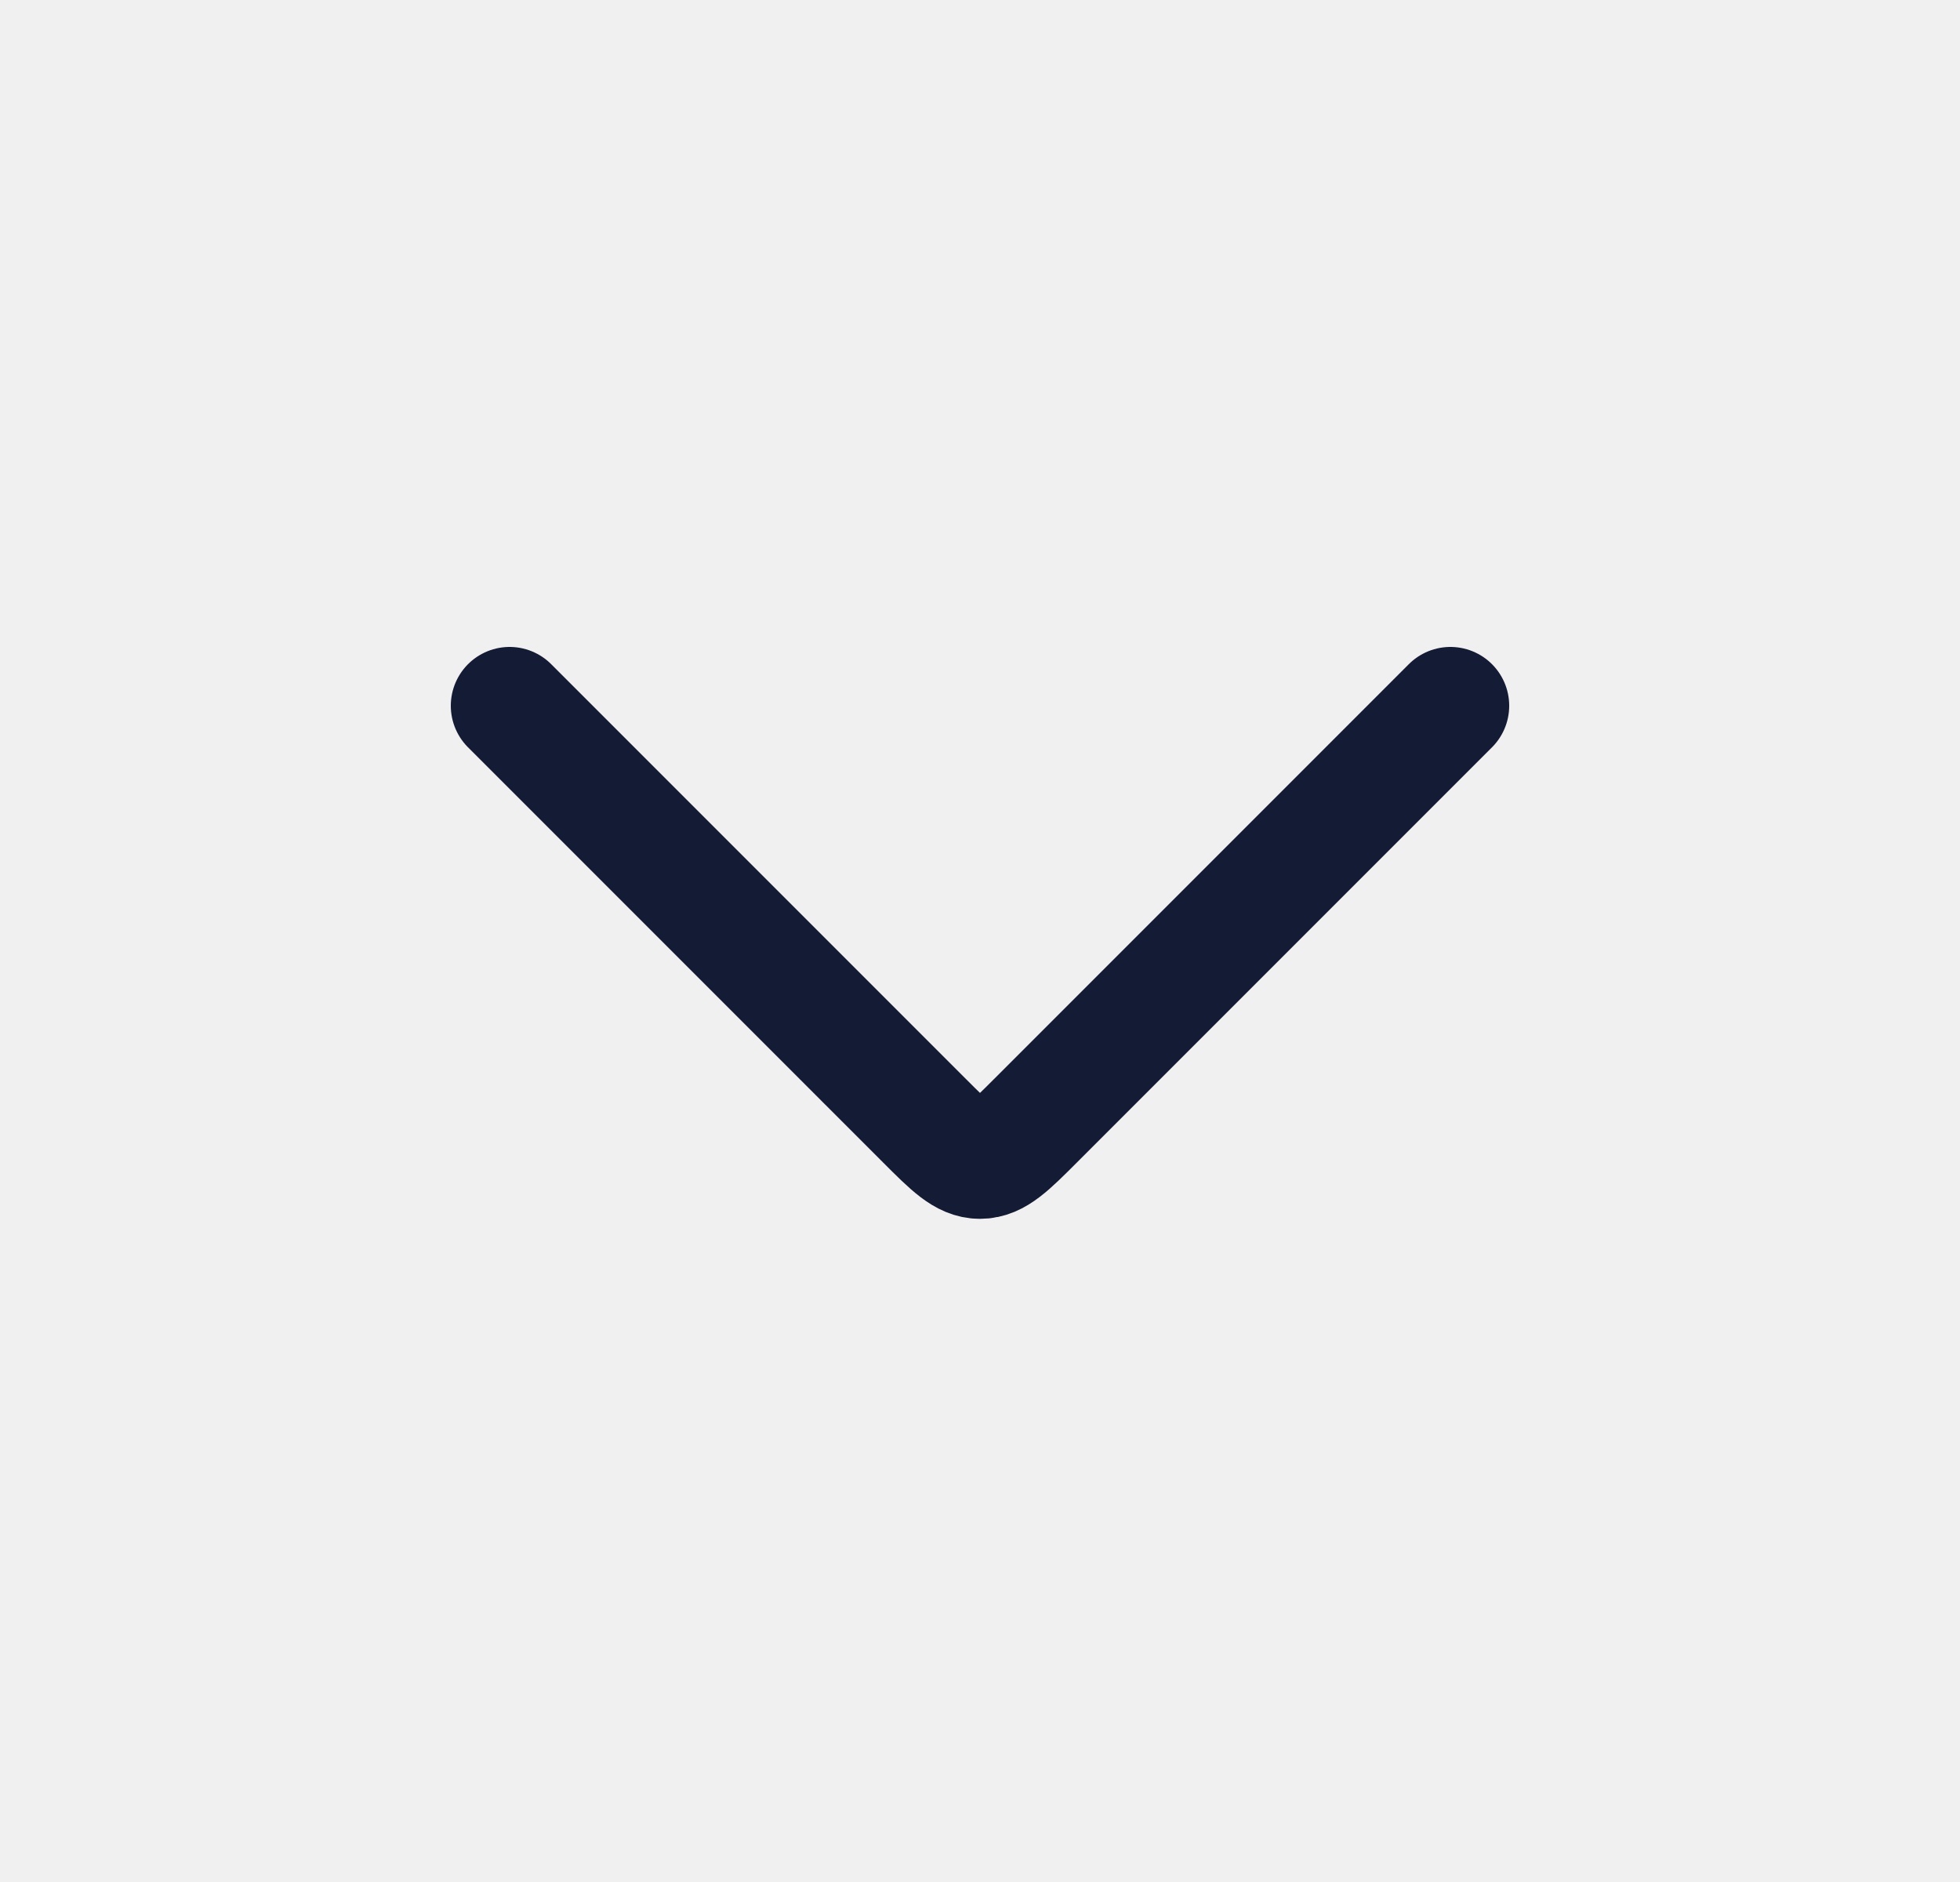
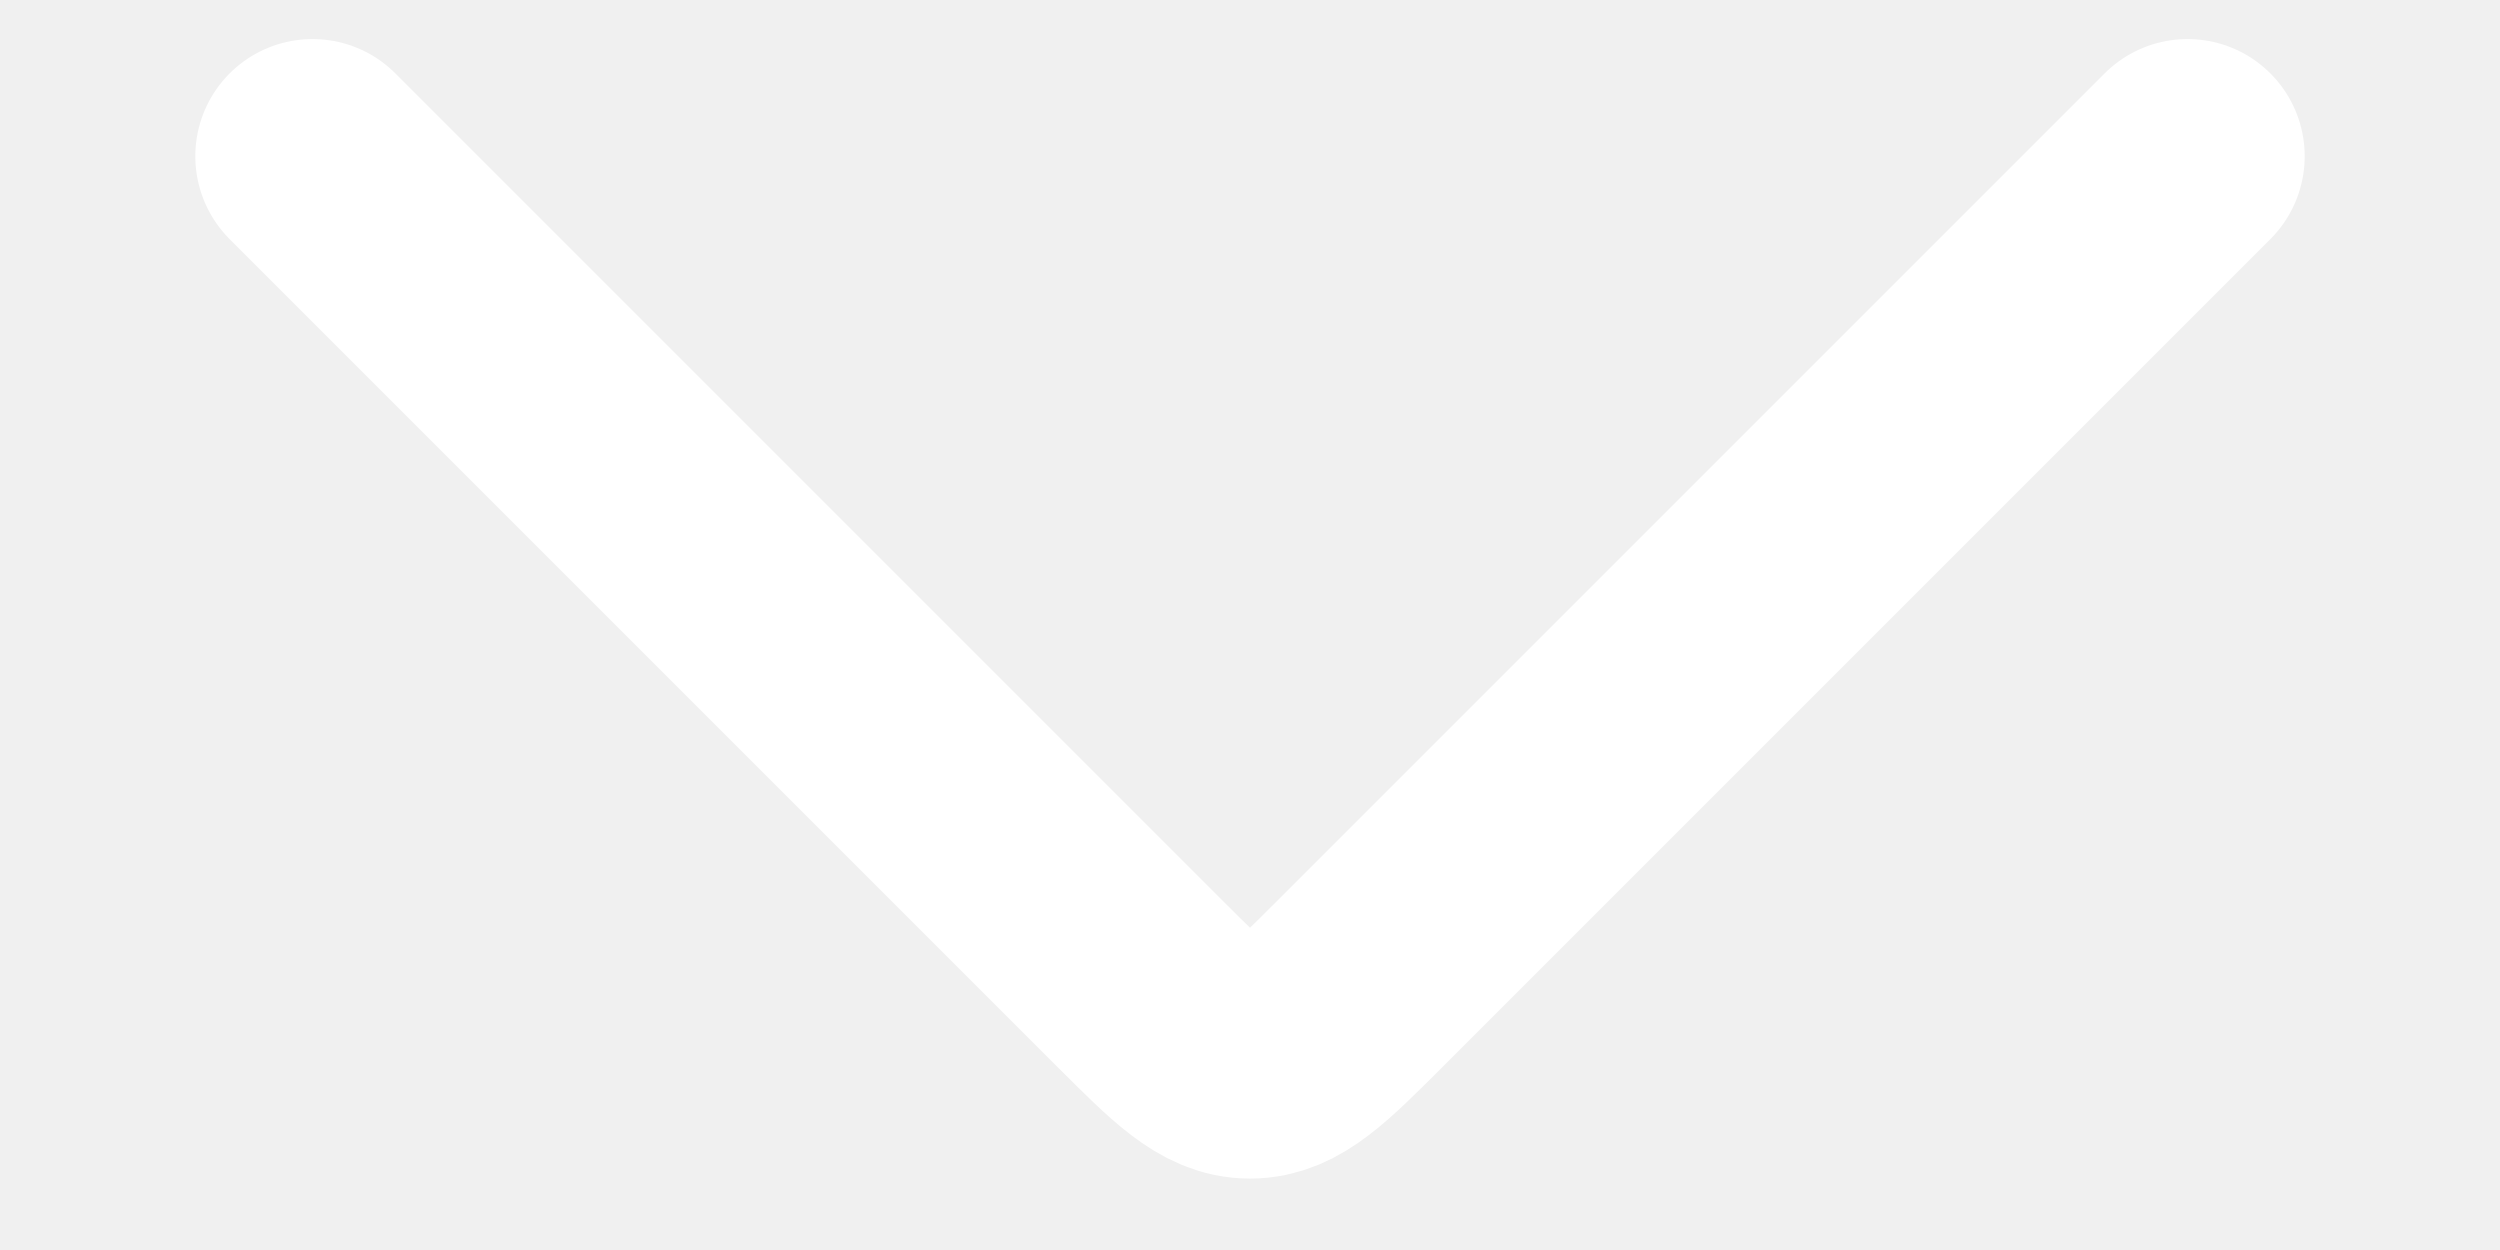
- <svg xmlns="http://www.w3.org/2000/svg" width="25" height="24" viewBox="0 0 25 24" fill="none">
-   <path d="M6.5 9L11.793 14.293C12.126 14.626 12.293 14.793 12.5 14.793C12.707 14.793 12.874 14.626 13.207 14.293L18.5 9" stroke="#141B34" stroke-width="1.5" stroke-linecap="round" stroke-linejoin="round" />
+ <svg xmlns="http://www.w3.org/2000/svg" width="12" height="6" viewBox="0 0 14 8" fill="none">
+   <path d="M1 1L6.293 6.293C6.626 6.626 6.793 6.793 7 6.793C7.207 6.793 7.374 6.626 7.707 6.293L13 1" stroke="#ffffff" stroke-width="1.5" stroke-linecap="round" stroke-linejoin="round" />
</svg>
